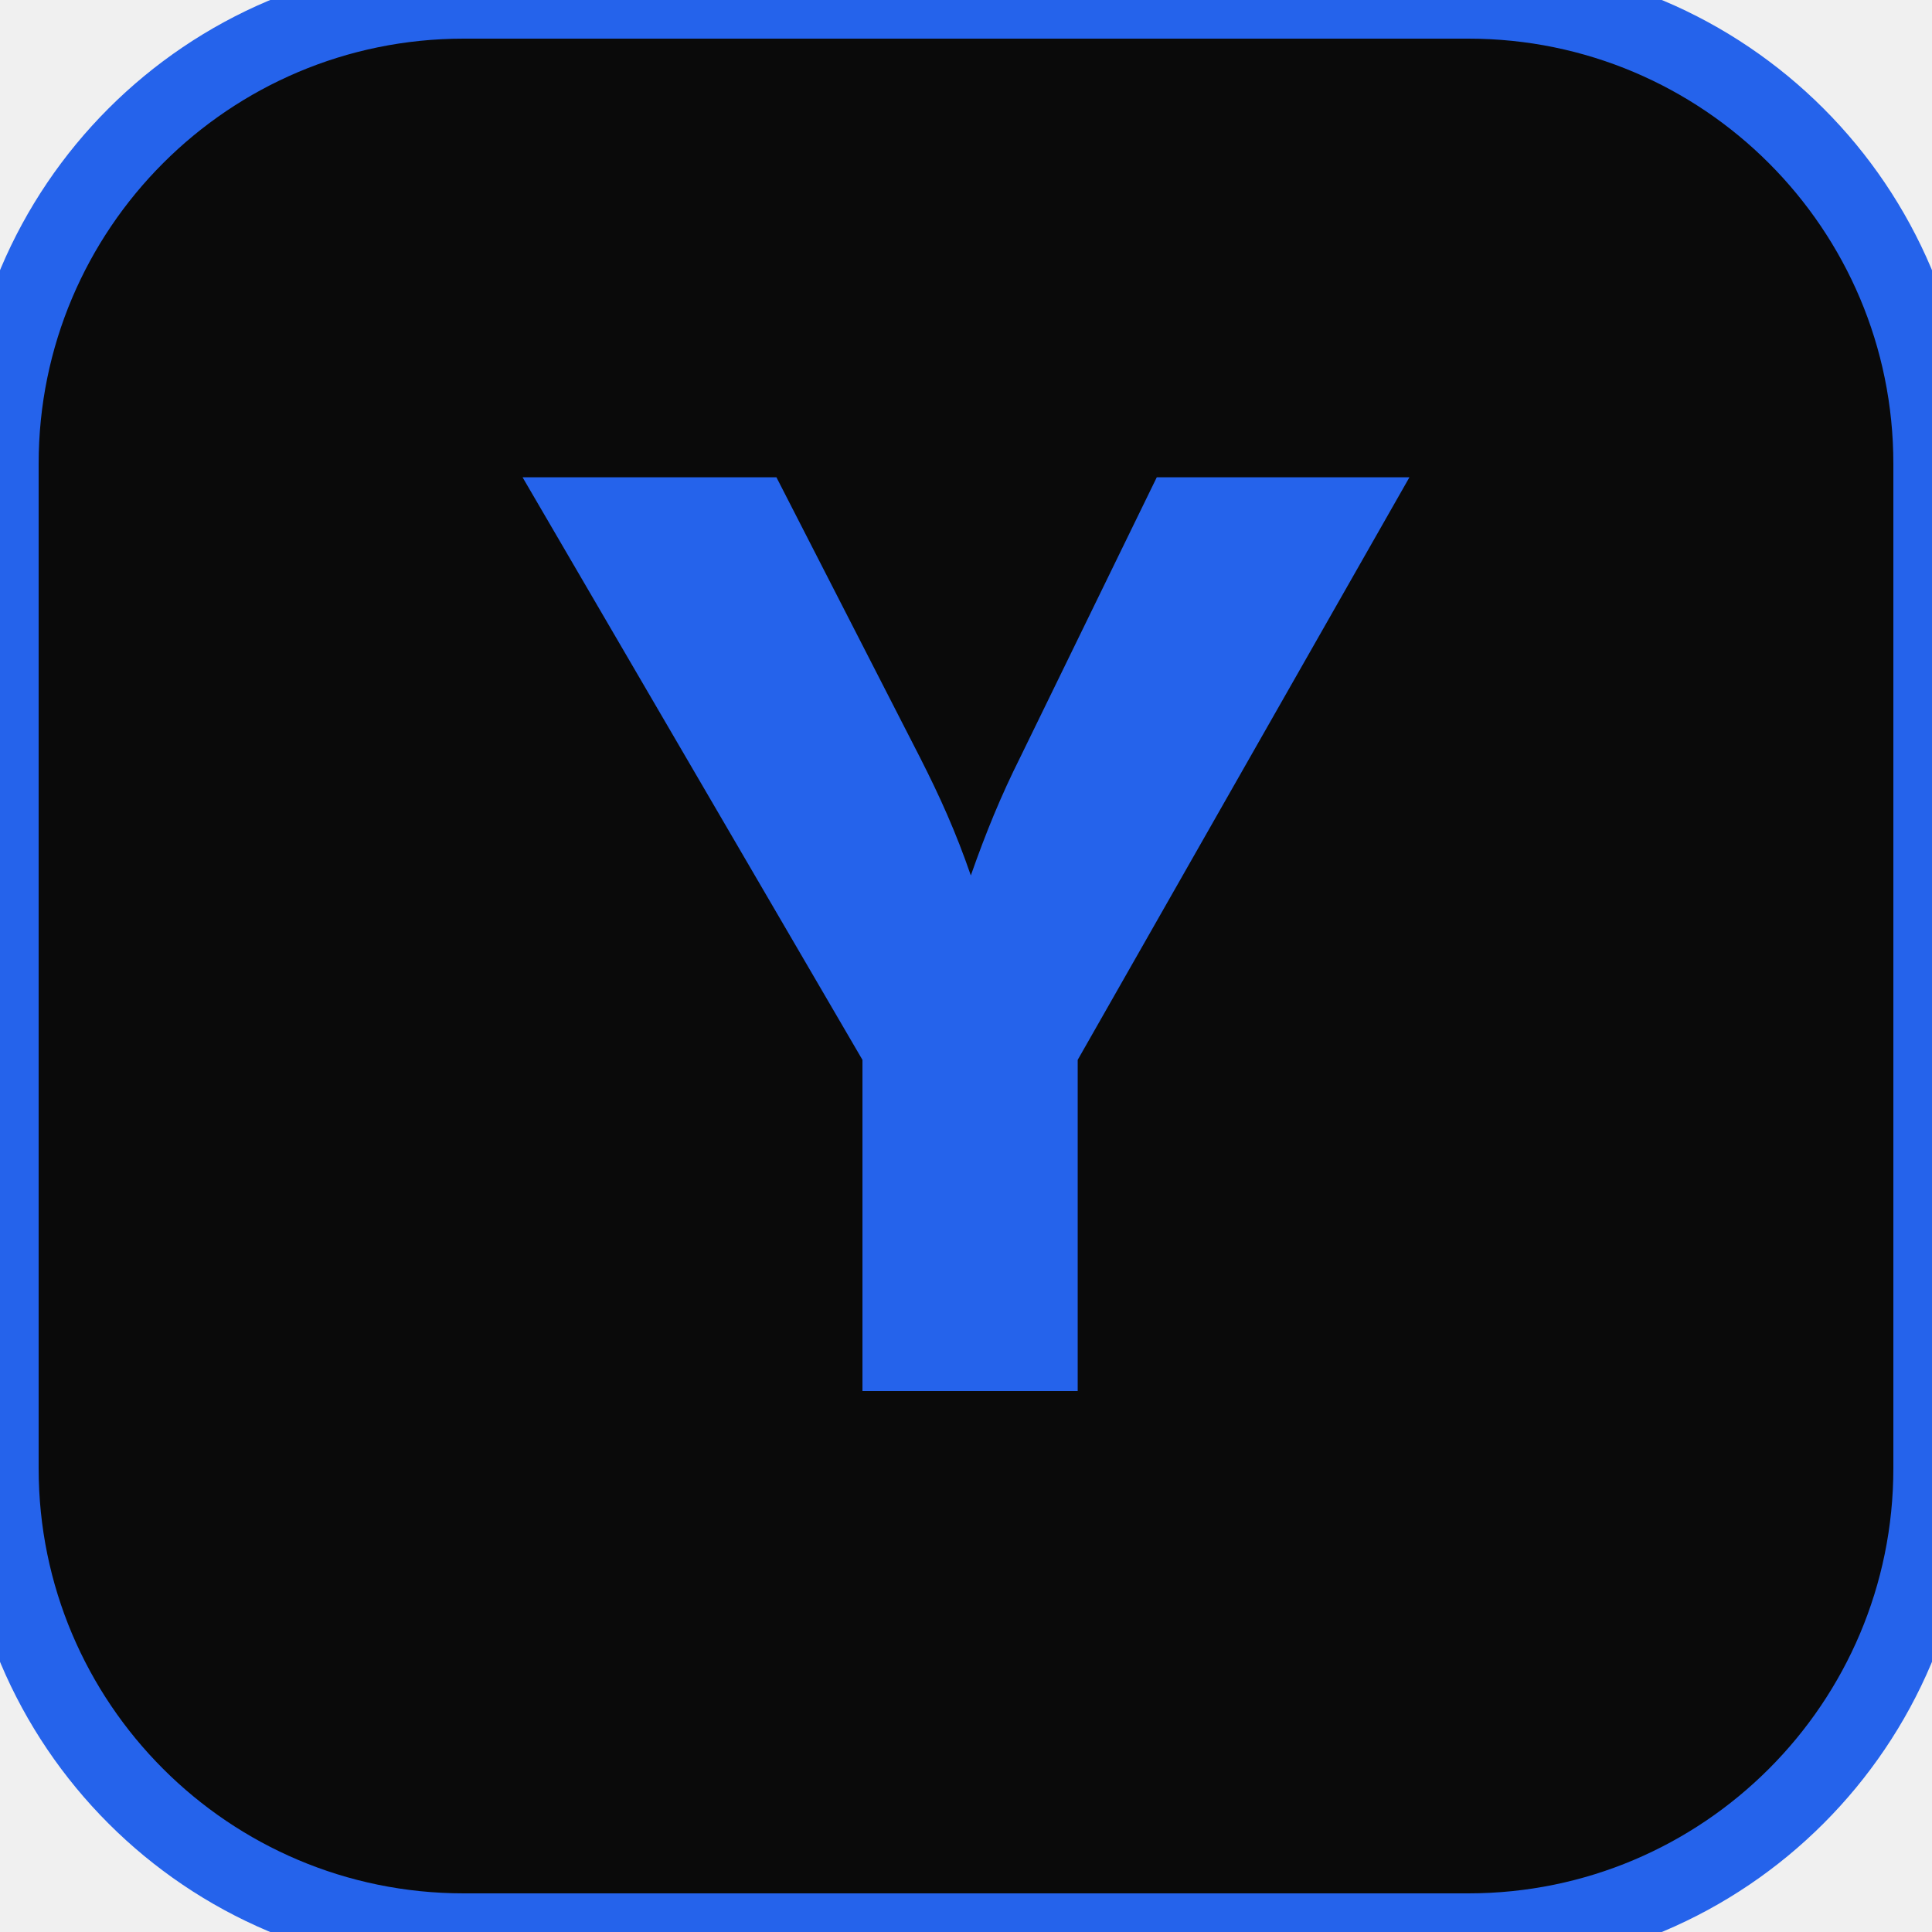
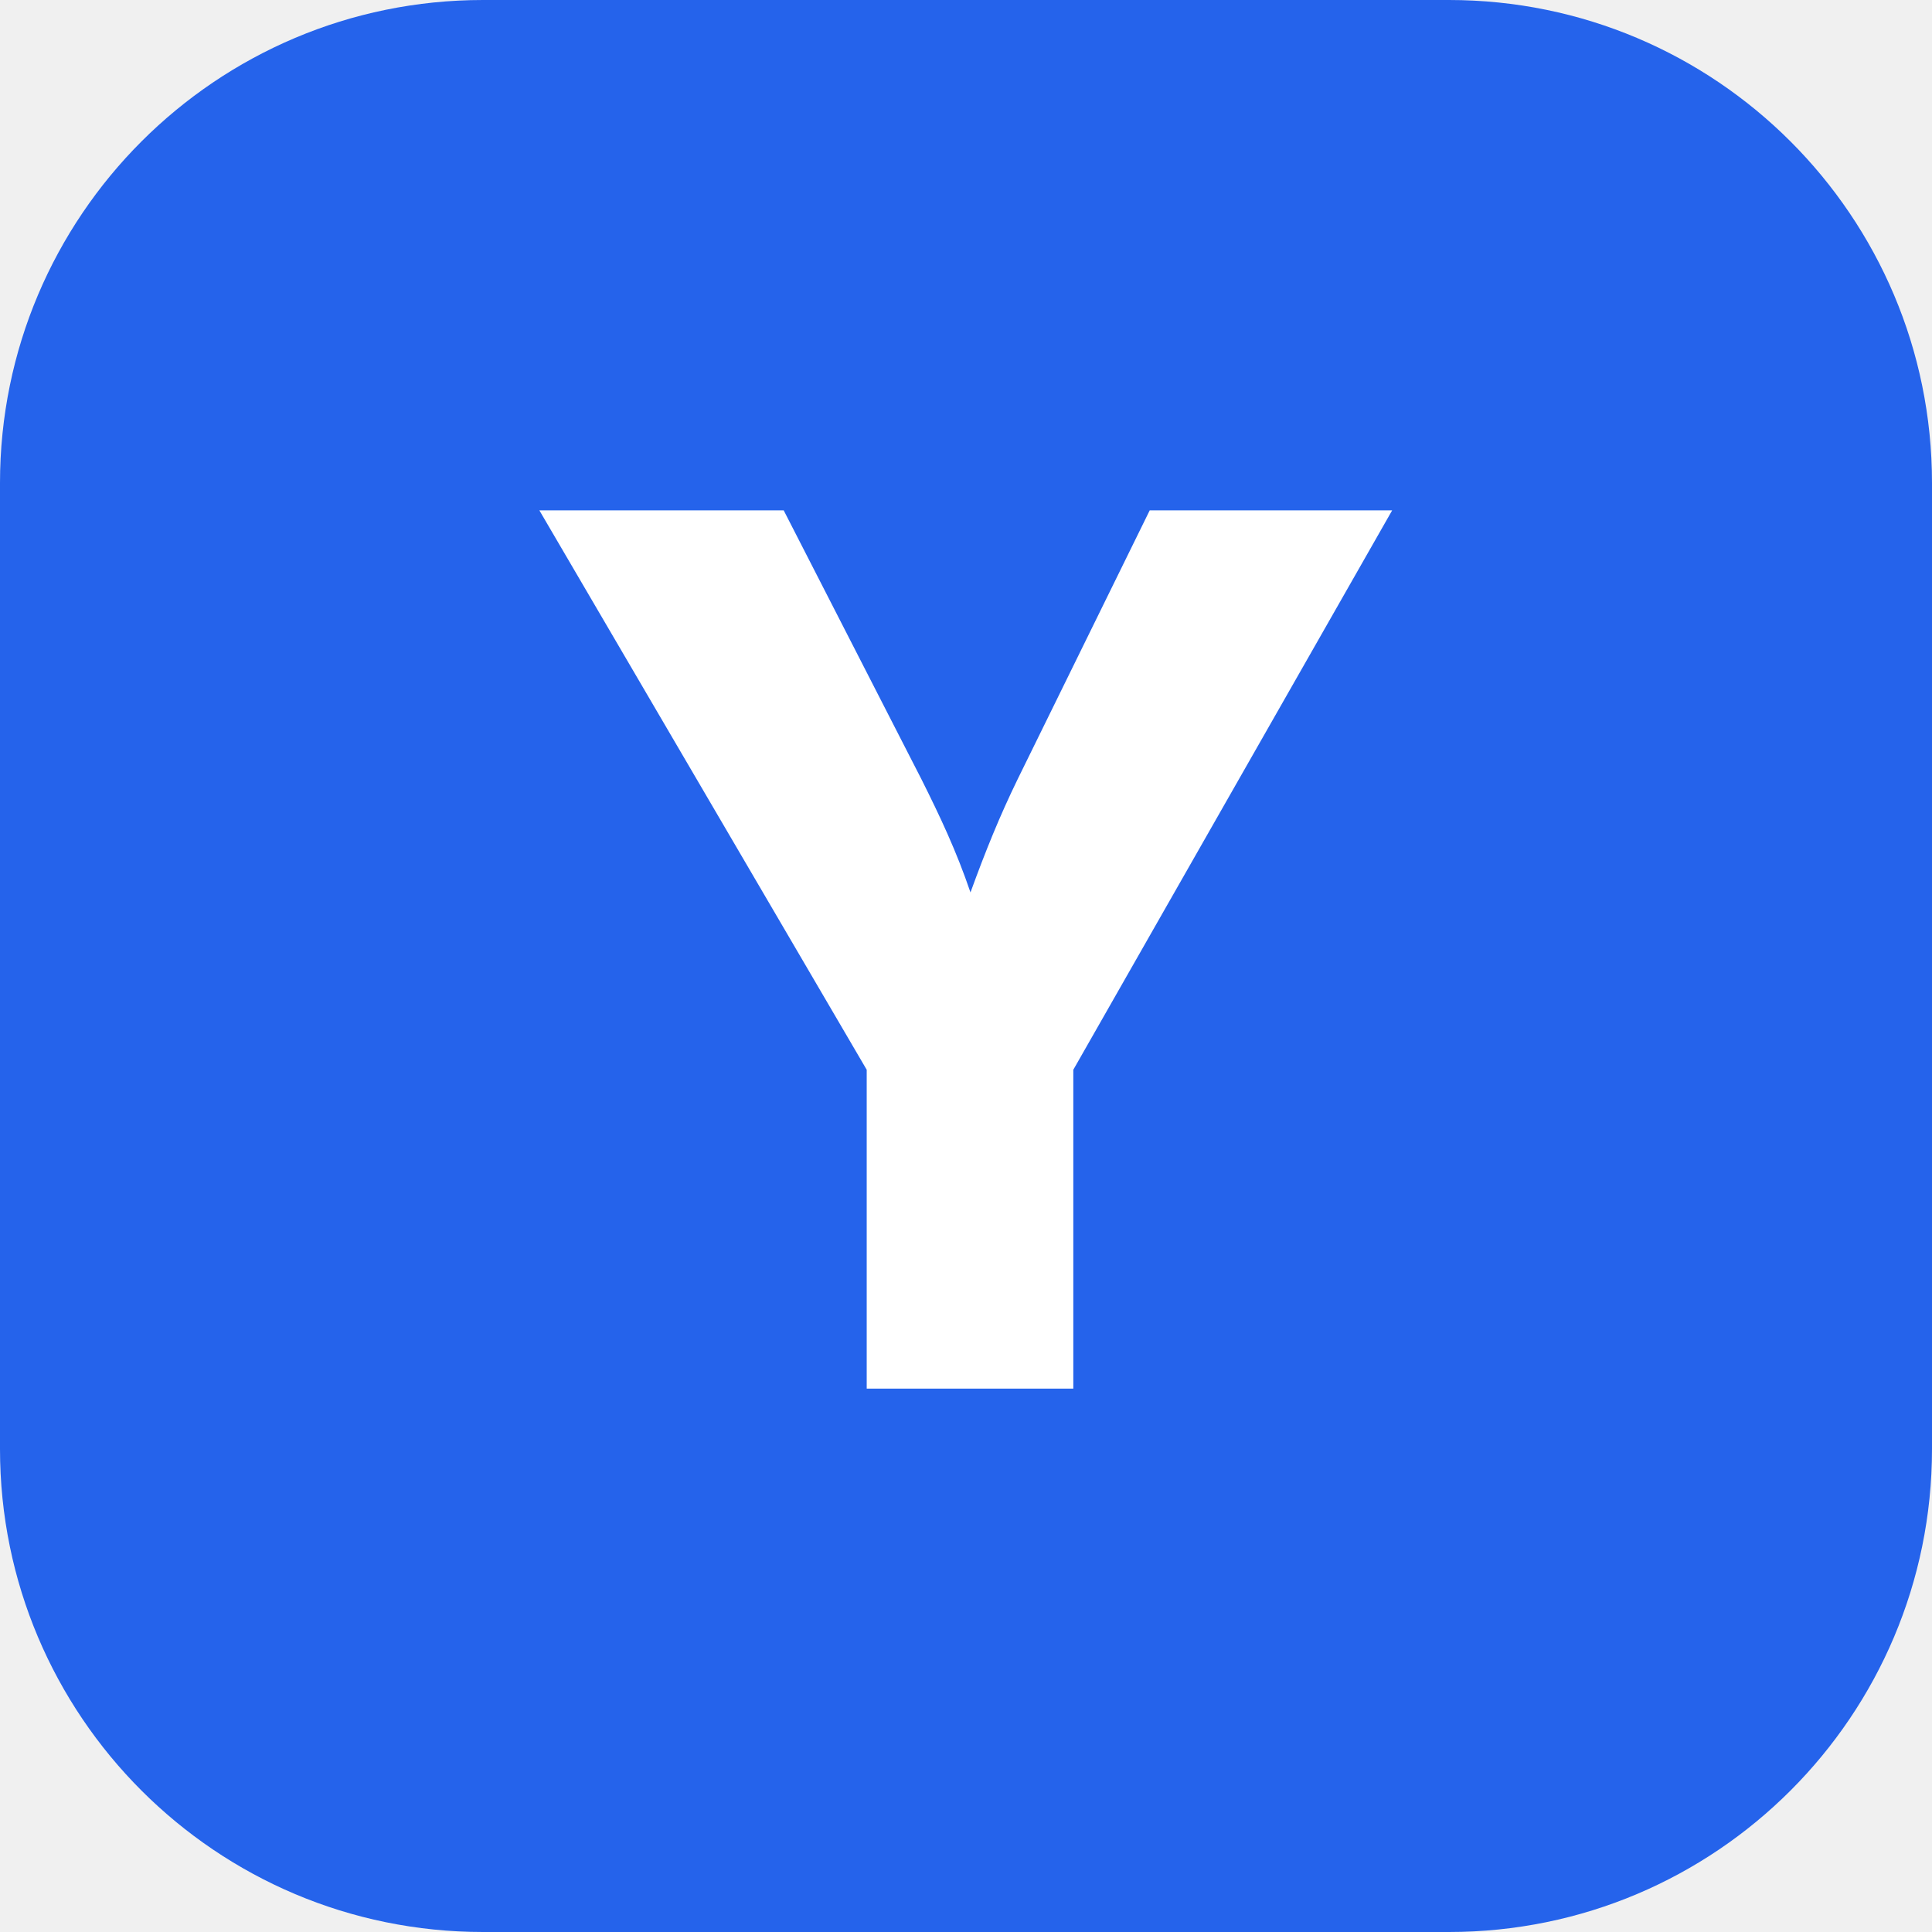
- <svg xmlns="http://www.w3.org/2000/svg" viewBox="0 0 100 100">
-   <rect width="100" height="100" rx="24" fill="#0a0a0a" stroke="#2563eb" stroke-width="4" />
-   <text x="50" y="72" font-family="-apple-system, BlinkMacSystemFont, 'Inter', sans-serif" font-size="65" font-weight="800" fill="#2563eb" text-anchor="middle">Y</text>
+ <svg xmlns="http://www.w3.org/2000/svg" viewBox="0 0 32 32">
+   <rect width="32" height="32" rx="8" fill="#2563eb" />
+   <text x="16" y="23" font-family="Inter, Arial, sans-serif" font-size="20" font-weight="800" fill="white" text-anchor="middle">Y</text>
</svg>
